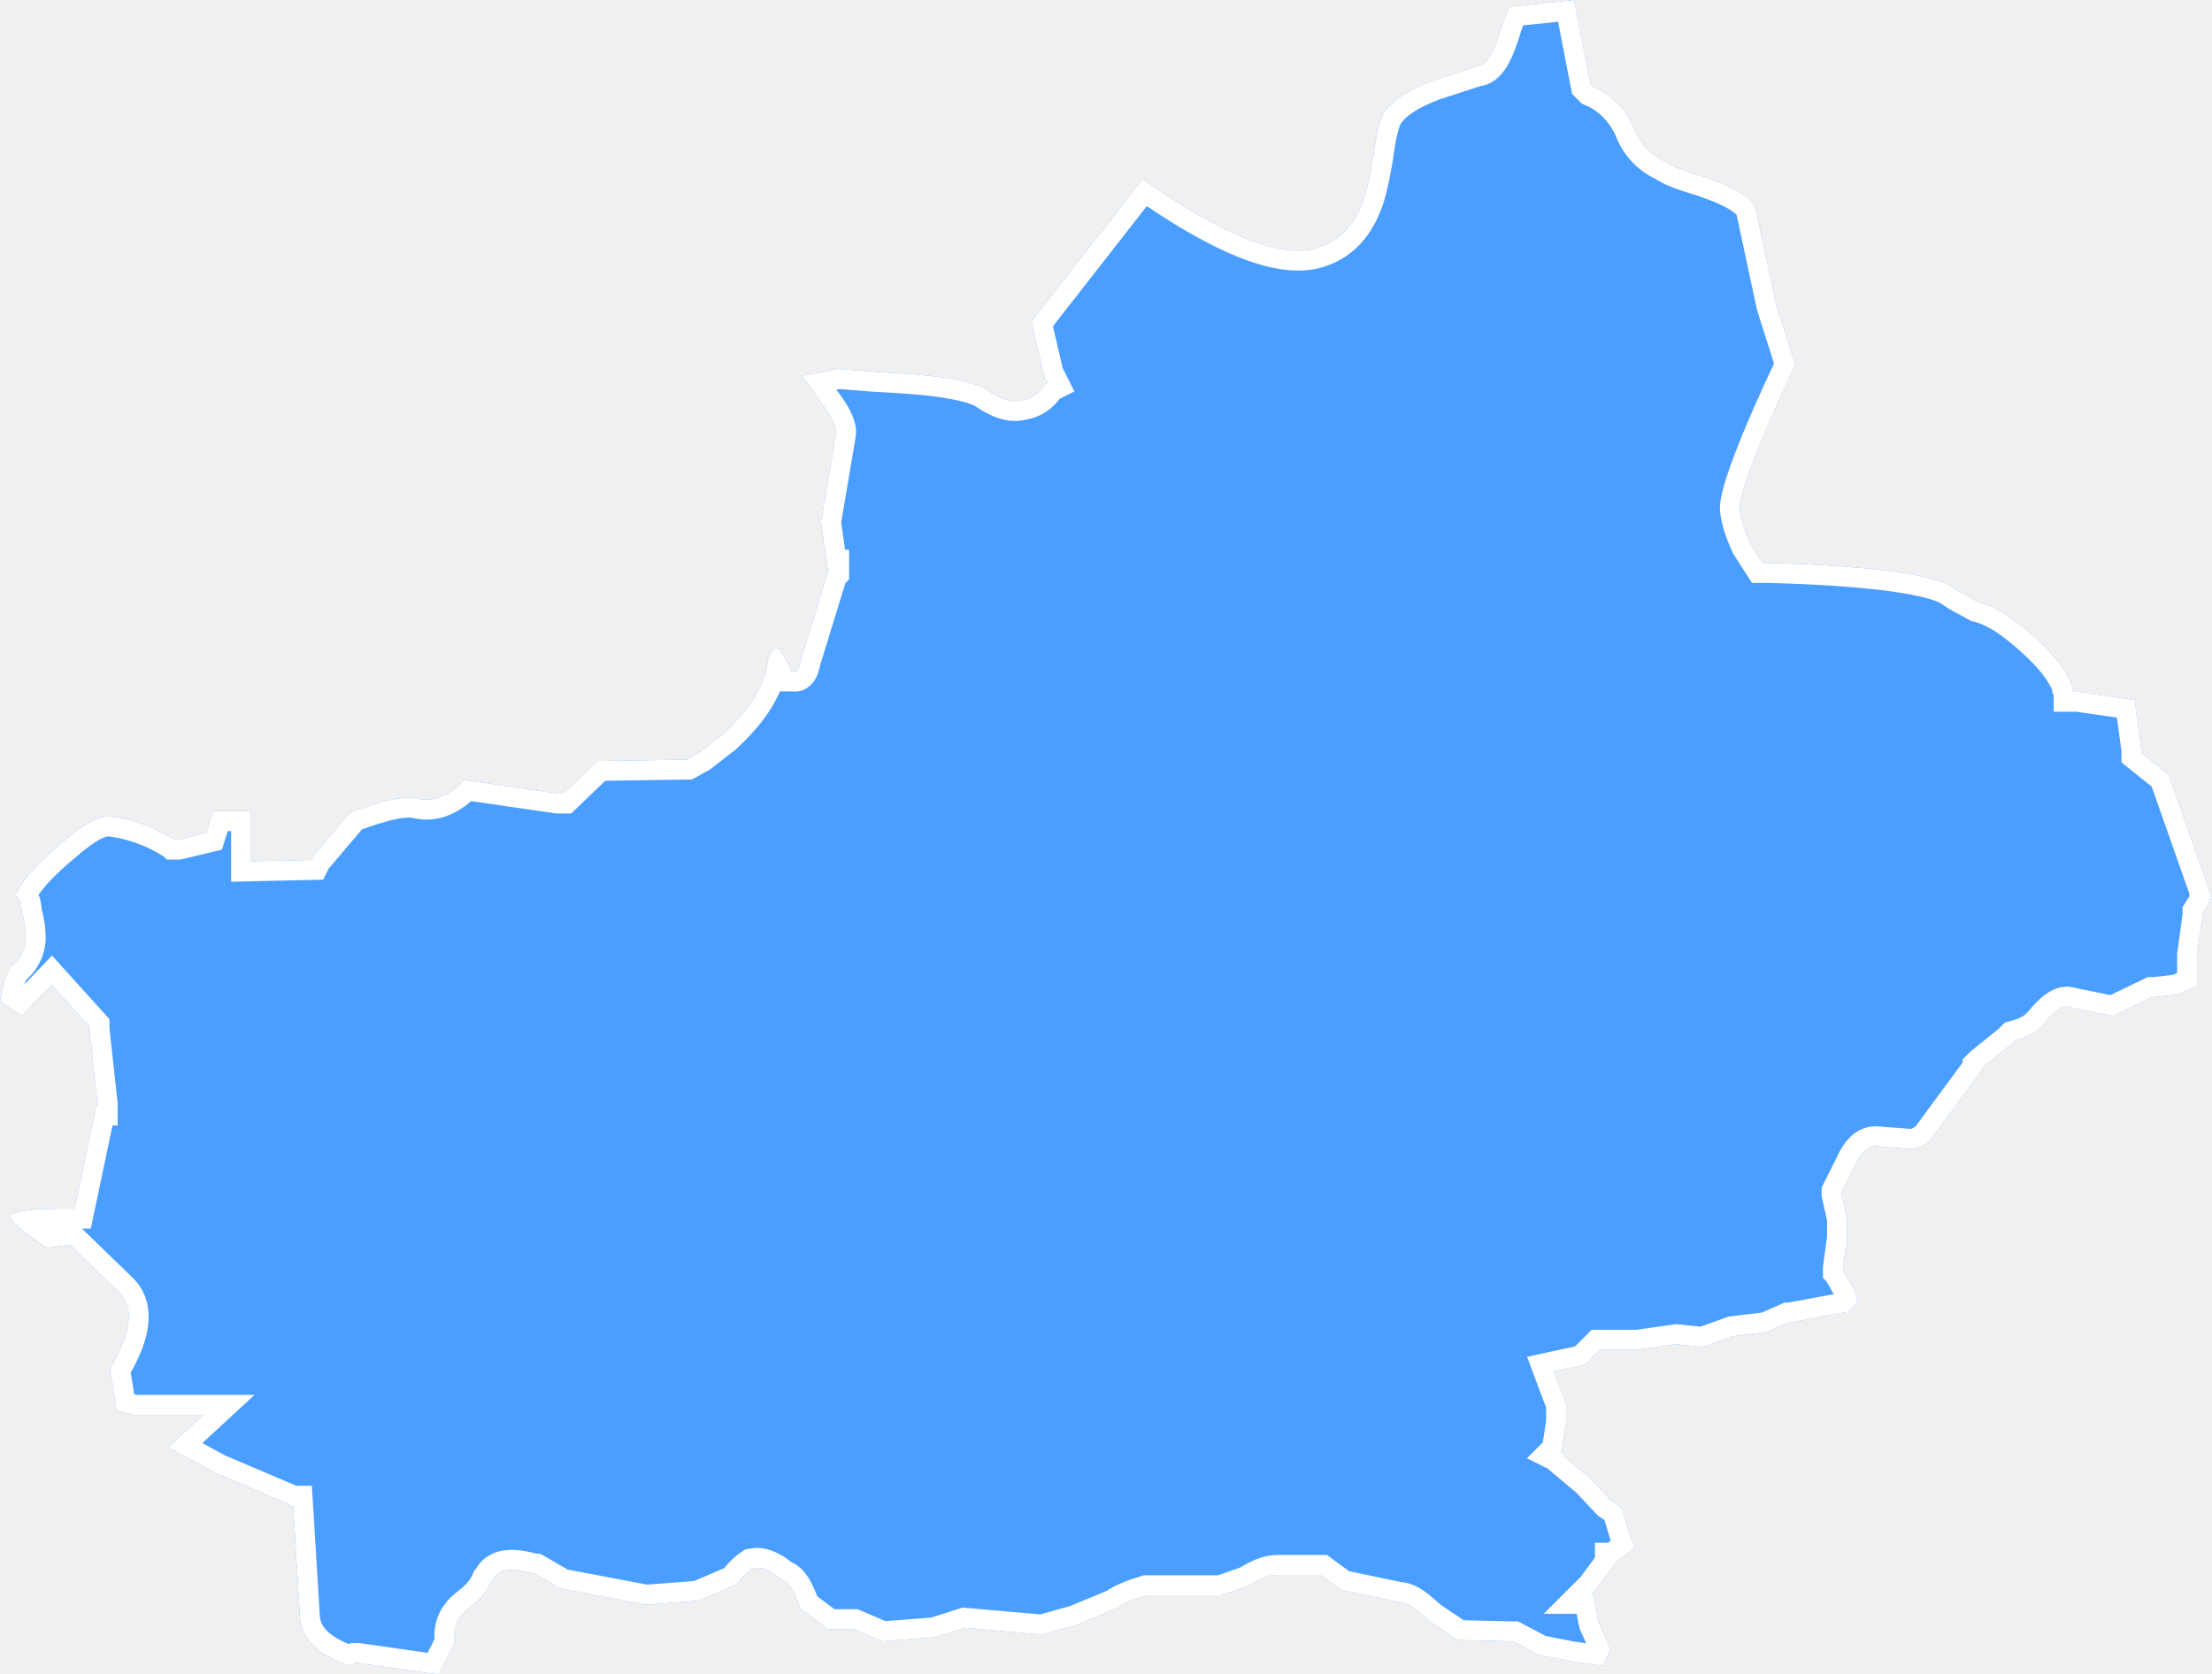
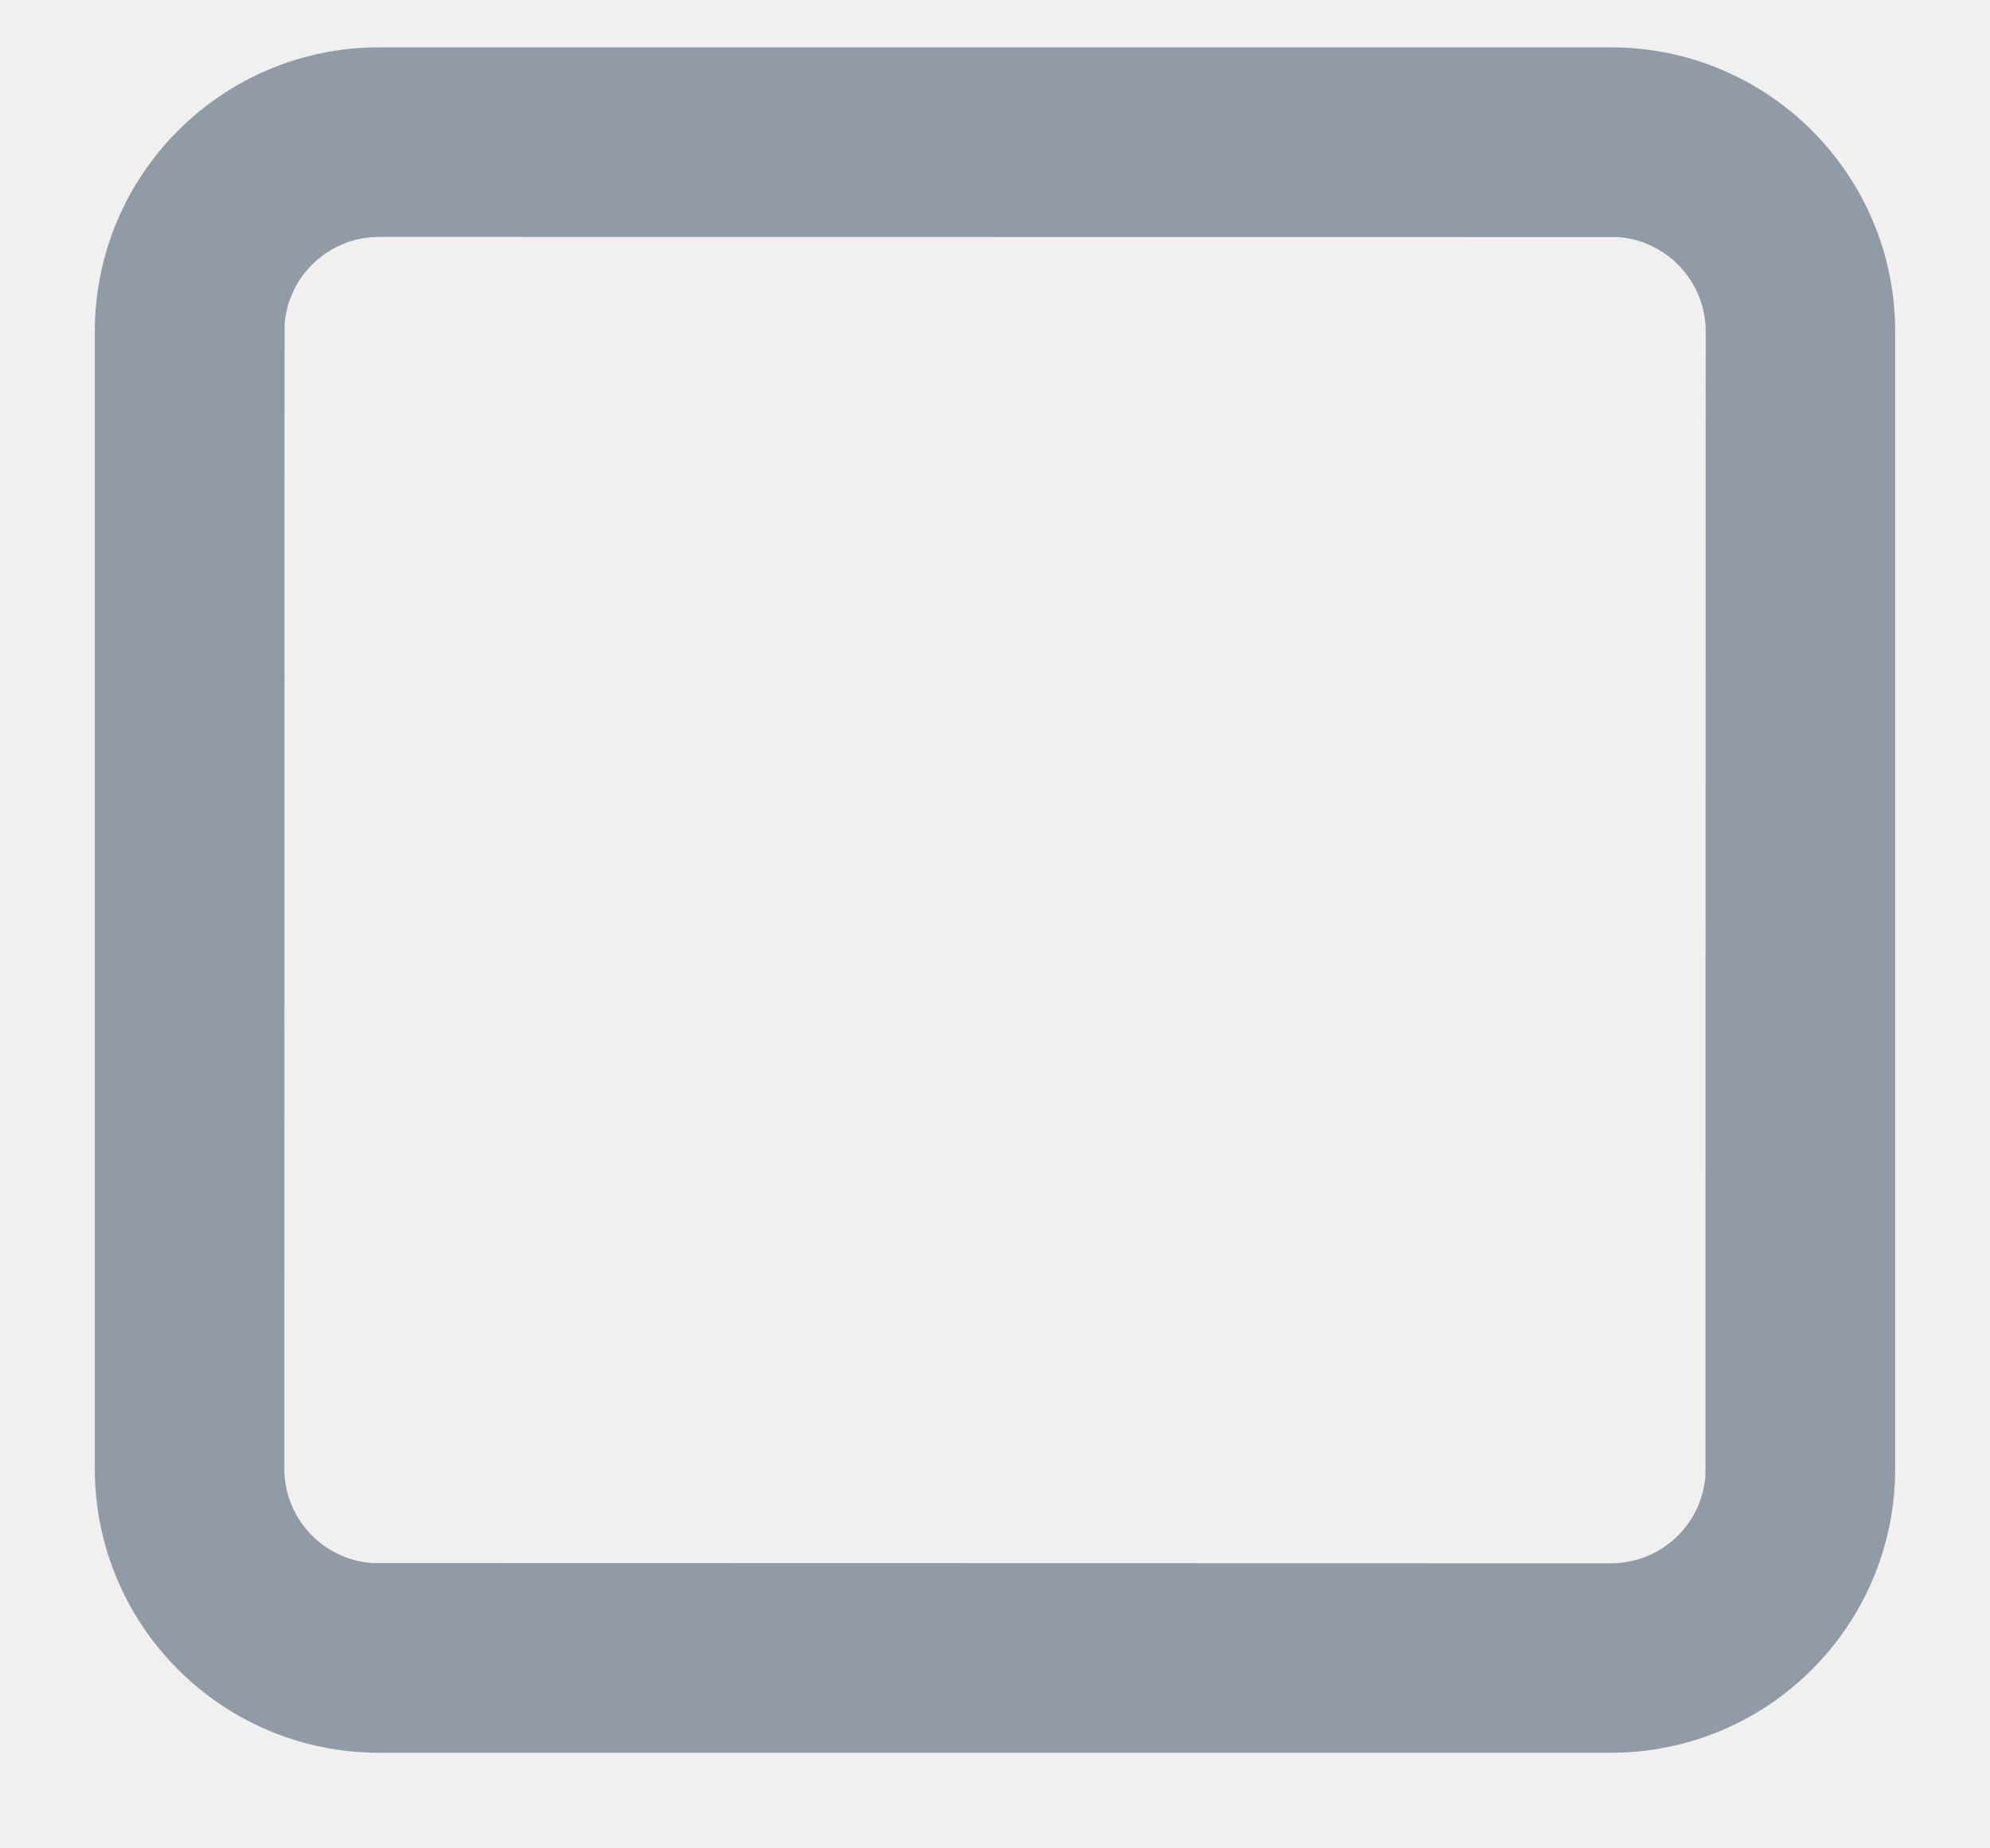
- <svg xmlns="http://www.w3.org/2000/svg" version="1.1" width="111px" height="84px">
-   <defs>
-     <mask fill="white" id="clip635">
-       <path d="M 110.864 45.267  L 110.864 45.199  L 110.932 45.131  L 111 45.131  L 111 45.063  L 108.821 38.869  L 107.459 37.78  L 107.459 37.643  L 107.118 35.125  L 104.258 34.716  L 104.19 34.716  L 104.054 34.716  L 104.054 34.648  L 103.986 34.512  C 103.986 34.512  103.986 34.444  103.986 34.444  C 103.645 33.491  102.76 32.47  101.398 31.381  C 100.649 30.768  99.9 30.36  99.287 30.224  C 98.81 29.951  98.334 29.747  97.993 29.475  C 97.108 28.862  94.044 28.386  88.664 28.25  C 88.664 28.25  88.46 28.25  88.46 28.25  C 88.46 28.25  87.847 27.297  87.847 27.297  C 87.574 26.684  87.37 26.139  87.302 25.527  C 87.302 24.778  88.187 22.327  90.094 18.311  C 90.094 18.311  89.14 15.316  89.14 15.316  C 89.14 15.316  88.119 10.551  88.119 10.551  C 87.983 9.87  86.825 9.258  84.782 8.645  C 84.374 8.509  83.965 8.373  83.556 8.1  C 82.807 7.76  82.263 7.147  81.99 6.399  C 81.582 5.514  80.901 4.765  79.947 4.357  C 79.947 4.357  79.879 4.288  79.879 4.288  L 79.811 4.22  L 78.994 0  L 75.725 0.34  C 75.725 0.34  75.385 1.225  75.385 1.225  C 74.976 2.655  74.567 3.335  74.091 3.335  C 74.091 3.335  71.98 4.016  71.98 4.016  C 70.686 4.493  69.869 5.037  69.46 5.65  C 69.256 5.922  69.052 6.739  68.915 7.828  C 68.711 9.053  68.507 9.938  68.234 10.483  C 67.826 11.368  67.213 12.049  66.26 12.389  C 64.489 13.07  61.493 11.912  57.339 8.985  C 57.339 8.985  51.755 16.133  51.755 16.133  L 52.436 19.06  L 52.504 19.06  L 52.572 19.196  L 52.436 19.264  C 52.436 19.264  52.436 19.332  52.436 19.332  C 52.163 19.741  51.755 20.013  51.279 20.081  C 50.733 20.217  50.188 20.013  49.576 19.605  C 49.031 19.196  47.464 18.856  44.945 18.72  C 44.945 18.72  43.788 18.652  43.788 18.652  L 42.085 18.515  L 40.246 18.856  C 40.246 18.856  41.064 20.013  41.064 20.013  C 41.745 20.898  42.017 21.442  41.948 21.783  C 41.948 21.783  41.199 26.207  41.199 26.207  L 41.54 28.59  L 41.608 28.59  L 41.608 28.658  L 41.54 28.726  C 41.54 28.726  40.178 33.151  40.178 33.151  C 40.11 33.559  39.974 33.763  39.837 33.695  C 39.837 33.695  39.702 33.695  39.702 33.695  L 39.702 33.627  C 39.702 33.627  39.497 33.219  39.497 33.219  C 39.225 32.674  39.088 32.47  38.884 32.538  C 38.748 32.606  38.544 32.878  38.475 33.491  C 38.203 34.716  37.454 35.737  36.297 36.827  C 36.297 36.827  35.071 37.78  35.071 37.78  L 34.458 38.12  L 34.39 38.12  L 29.963 38.188  L 28.261 39.822  L 28.193 39.822  L 28.056 39.822  L 27.988 39.822  C 27.988 39.822  23.29 39.141  23.29 39.141  C 22.54 39.958  21.791 40.23  21.042 40.094  C 20.361 39.89  19.204 40.162  17.57 40.775  C 17.57 40.775  15.663 43.021  15.663 43.021  L 15.594 43.157  L 12.598 43.225  L 12.598 40.707  L 10.691 40.707  L 10.351 41.796  L 8.921 42.136  L 8.785 42.136  L 8.717 42.068  C 8.717 42.068  8.648 42.068  8.648 42.068  C 7.763 41.524  6.674 41.115  5.584 40.979  C 4.972 40.911  4.222 41.319  3.133 42.272  C 1.975 43.225  1.158 44.11  0.749 44.927  C 0.953 45.063  1.09 45.335  1.09 45.744  C 1.226 46.22  1.294 46.629  1.294 47.173  C 1.226 47.718  1.021 48.058  0.749 48.331  C 0.409 48.535  0.205 49.147  0 50.237  C 0 50.237  1.09 50.985  1.09 50.985  L 2.588 49.42  L 4.494 51.53  L 4.494 51.666  L 4.903 55.41  L 4.903 55.478  L 4.835 55.478  L 3.745 60.652  C 3.745 60.652  3.473 60.652  3.473 60.652  C 1.907 60.652  0.886 60.72  0.477 60.992  C 0.545 61.332  1.226 61.877  2.383 62.626  C 2.383 62.626  3.337 62.489  3.337 62.489  L 3.541 62.489  L 3.61 62.558  C 3.61 62.558  5.856 64.736  5.856 64.736  C 6.742 65.485  6.674 66.778  5.516 68.684  C 5.516 68.684  5.856 70.794  5.856 70.794  L 6.742 70.998  L 10.215 70.998  L 8.444 72.632  L 9.466 73.177  L 10.828 73.925  L 14.506 75.491  L 14.573 75.559  L 14.709 75.559  C 14.709 75.559  15.05 81.141  15.05 81.141  C 15.118 82.23  15.935 83.047  17.57 83.592  C 17.57 83.592  17.842 83.455  17.842 83.455  L 17.91 83.455  L 17.978 83.455  L 21.791 84  L 22.064 84  L 22.064 83.932  C 22.064 83.932  22.132 83.796  22.132 83.796  C 22.54 83.047  22.813 82.502  22.813 82.366  C 22.813 82.366  22.813 82.23  22.813 82.23  C 22.745 81.618  23.018 81.073  23.562 80.665  C 24.107 80.256  24.447 79.848  24.652 79.371  C 24.652 79.371  24.72 79.303  24.72 79.303  C 24.924 78.759  25.605 78.622  26.763 78.963  C 26.763 78.963  26.831 78.963  26.831 78.963  L 28.125 79.712  L 32.415 80.528  L 35.071 80.324  C 35.071 80.324  36.978 79.507  36.978 79.507  C 37.318 79.031  37.59 78.827  37.794 78.69  C 38.135 78.622  38.612 78.759  39.156 79.235  C 39.156 79.235  39.429 79.371  39.429 79.371  C 39.702 79.575  39.906 79.984  40.178 80.733  C 40.178 80.733  41.54 81.754  41.54 81.754  L 42.561 81.754  L 42.629 81.754  L 42.766 81.754  L 42.834 81.754  L 44.264 82.366  L 46.92 82.162  L 48.418 81.686  L 52.3 82.026  L 54.003 81.549  C 54.003 81.549  55.977 80.733  55.977 80.733  C 56.385 80.46  56.862 80.256  57.543 80.052  C 57.543 80.052  61.288 80.052  61.288 80.052  C 61.288 80.052  62.65 79.575  62.65 79.575  C 63.195 79.235  63.672 79.031  64.08 79.031  C 64.08 79.031  66.26 79.031  66.26 79.031  L 67.281 79.78  C 67.281 79.78  70.209 80.392  70.209 80.392  C 70.618 80.392  71.026 80.733  71.707 81.345  C 71.707 81.345  72.933 82.162  72.933 82.162  L 73.069 82.298  L 75.861 82.366  L 75.929 82.366  L 77.223 83.047  L 78.926 83.387  L 78.994 83.387  L 80.424 83.592  L 80.833 82.775  L 80.22 81.413  L 79.947 80.052  L 79.947 79.984  L 79.879 79.984  L 80.083 79.78  L 81.037 78.486  L 81.037 78.418  L 81.105 78.418  L 81.105 78.35  L 82.058 77.669  L 81.854 77.261  C 81.854 77.261  81.445 75.9  81.445 75.9  C 81.445 75.695  81.241 75.559  80.833 75.287  C 80.833 75.287  79.811 74.198  79.811 74.198  L 78.517 73.109  L 78.449 72.972  L 78.313 72.904  L 78.381 72.836  L 78.381 72.7  L 78.585 71.407  L 78.585 70.454  L 77.972 68.82  L 79.539 68.48  L 80.288 67.731  L 82.194 67.731  L 84.101 67.459  L 84.169 67.459  L 85.463 67.595  L 86.961 67.05  L 88.664 66.846  L 89.753 66.37  L 89.821 66.37  L 92.75 65.825  L 93.226 65.348  L 93.09 64.804  L 92.545 63.851  L 92.545 63.783  L 92.477 63.715  L 92.477 63.647  L 92.613 62.626  L 92.682 62.558  L 92.682 61.128  L 92.409 59.903  L 92.409 59.835  C 92.409 59.835  93.09 58.473  93.09 58.473  C 93.363 57.861  93.703 57.52  94.112 57.52  C 94.112 57.52  95.882 57.656  95.882 57.656  C 96.155 57.656  96.495 57.52  96.836 57.248  C 96.836 57.248  99.491 53.64  99.491 53.64  L 99.491 53.572  L 99.56 53.504  L 100.99 52.347  C 100.99 52.347  101.126 52.211  101.126 52.211  C 101.671 52.075  102.011 51.87  102.215 51.734  C 102.215 51.734  102.556 51.394  102.556 51.394  C 103.033 50.781  103.441 50.509  103.713 50.509  C 103.713 50.509  106.029 50.985  106.029 50.985  L 108.004 50.032  L 108.072 50.032  L 108.14 50.032  L 109.298 49.896  L 110.251 49.488  L 110.251 47.922  L 110.523 45.948  L 110.523 45.88  L 110.523 45.812  L 110.864 45.267  Z " fill-rule="evenodd" />
-     </mask>
-   </defs>
-   <g transform="matrix(1 0 0 1 -1826 -1798 )">
-     <path d="M 110.864 45.267  L 110.864 45.199  L 110.932 45.131  L 111 45.131  L 111 45.063  L 108.821 38.869  L 107.459 37.78  L 107.459 37.643  L 107.118 35.125  L 104.258 34.716  L 104.19 34.716  L 104.054 34.716  L 104.054 34.648  L 103.986 34.512  C 103.986 34.512  103.986 34.444  103.986 34.444  C 103.645 33.491  102.76 32.47  101.398 31.381  C 100.649 30.768  99.9 30.36  99.287 30.224  C 98.81 29.951  98.334 29.747  97.993 29.475  C 97.108 28.862  94.044 28.386  88.664 28.25  C 88.664 28.25  88.46 28.25  88.46 28.25  C 88.46 28.25  87.847 27.297  87.847 27.297  C 87.574 26.684  87.37 26.139  87.302 25.527  C 87.302 24.778  88.187 22.327  90.094 18.311  C 90.094 18.311  89.14 15.316  89.14 15.316  C 89.14 15.316  88.119 10.551  88.119 10.551  C 87.983 9.87  86.825 9.258  84.782 8.645  C 84.374 8.509  83.965 8.373  83.556 8.1  C 82.807 7.76  82.263 7.147  81.99 6.399  C 81.582 5.514  80.901 4.765  79.947 4.357  C 79.947 4.357  79.879 4.288  79.879 4.288  L 79.811 4.22  L 78.994 0  L 75.725 0.34  C 75.725 0.34  75.385 1.225  75.385 1.225  C 74.976 2.655  74.567 3.335  74.091 3.335  C 74.091 3.335  71.98 4.016  71.98 4.016  C 70.686 4.493  69.869 5.037  69.46 5.65  C 69.256 5.922  69.052 6.739  68.915 7.828  C 68.711 9.053  68.507 9.938  68.234 10.483  C 67.826 11.368  67.213 12.049  66.26 12.389  C 64.489 13.07  61.493 11.912  57.339 8.985  C 57.339 8.985  51.755 16.133  51.755 16.133  L 52.436 19.06  L 52.504 19.06  L 52.572 19.196  L 52.436 19.264  C 52.436 19.264  52.436 19.332  52.436 19.332  C 52.163 19.741  51.755 20.013  51.279 20.081  C 50.733 20.217  50.188 20.013  49.576 19.605  C 49.031 19.196  47.464 18.856  44.945 18.72  C 44.945 18.72  43.788 18.652  43.788 18.652  L 42.085 18.515  L 40.246 18.856  C 40.246 18.856  41.064 20.013  41.064 20.013  C 41.745 20.898  42.017 21.442  41.948 21.783  C 41.948 21.783  41.199 26.207  41.199 26.207  L 41.54 28.59  L 41.608 28.59  L 41.608 28.658  L 41.54 28.726  C 41.54 28.726  40.178 33.151  40.178 33.151  C 40.11 33.559  39.974 33.763  39.837 33.695  C 39.837 33.695  39.702 33.695  39.702 33.695  L 39.702 33.627  C 39.702 33.627  39.497 33.219  39.497 33.219  C 39.225 32.674  39.088 32.47  38.884 32.538  C 38.748 32.606  38.544 32.878  38.475 33.491  C 38.203 34.716  37.454 35.737  36.297 36.827  C 36.297 36.827  35.071 37.78  35.071 37.78  L 34.458 38.12  L 34.39 38.12  L 29.963 38.188  L 28.261 39.822  L 28.193 39.822  L 28.056 39.822  L 27.988 39.822  C 27.988 39.822  23.29 39.141  23.29 39.141  C 22.54 39.958  21.791 40.23  21.042 40.094  C 20.361 39.89  19.204 40.162  17.57 40.775  C 17.57 40.775  15.663 43.021  15.663 43.021  L 15.594 43.157  L 12.598 43.225  L 12.598 40.707  L 10.691 40.707  L 10.351 41.796  L 8.921 42.136  L 8.785 42.136  L 8.717 42.068  C 8.717 42.068  8.648 42.068  8.648 42.068  C 7.763 41.524  6.674 41.115  5.584 40.979  C 4.972 40.911  4.222 41.319  3.133 42.272  C 1.975 43.225  1.158 44.11  0.749 44.927  C 0.953 45.063  1.09 45.335  1.09 45.744  C 1.226 46.22  1.294 46.629  1.294 47.173  C 1.226 47.718  1.021 48.058  0.749 48.331  C 0.409 48.535  0.205 49.147  0 50.237  C 0 50.237  1.09 50.985  1.09 50.985  L 2.588 49.42  L 4.494 51.53  L 4.494 51.666  L 4.903 55.41  L 4.903 55.478  L 4.835 55.478  L 3.745 60.652  C 3.745 60.652  3.473 60.652  3.473 60.652  C 1.907 60.652  0.886 60.72  0.477 60.992  C 0.545 61.332  1.226 61.877  2.383 62.626  C 2.383 62.626  3.337 62.489  3.337 62.489  L 3.541 62.489  L 3.61 62.558  C 3.61 62.558  5.856 64.736  5.856 64.736  C 6.742 65.485  6.674 66.778  5.516 68.684  C 5.516 68.684  5.856 70.794  5.856 70.794  L 6.742 70.998  L 10.215 70.998  L 8.444 72.632  L 9.466 73.177  L 10.828 73.925  L 14.506 75.491  L 14.573 75.559  L 14.709 75.559  C 14.709 75.559  15.05 81.141  15.05 81.141  C 15.118 82.23  15.935 83.047  17.57 83.592  C 17.57 83.592  17.842 83.455  17.842 83.455  L 17.91 83.455  L 17.978 83.455  L 21.791 84  L 22.064 84  L 22.064 83.932  C 22.064 83.932  22.132 83.796  22.132 83.796  C 22.54 83.047  22.813 82.502  22.813 82.366  C 22.813 82.366  22.813 82.23  22.813 82.23  C 22.745 81.618  23.018 81.073  23.562 80.665  C 24.107 80.256  24.447 79.848  24.652 79.371  C 24.652 79.371  24.72 79.303  24.72 79.303  C 24.924 78.759  25.605 78.622  26.763 78.963  C 26.763 78.963  26.831 78.963  26.831 78.963  L 28.125 79.712  L 32.415 80.528  L 35.071 80.324  C 35.071 80.324  36.978 79.507  36.978 79.507  C 37.318 79.031  37.59 78.827  37.794 78.69  C 38.135 78.622  38.612 78.759  39.156 79.235  C 39.156 79.235  39.429 79.371  39.429 79.371  C 39.702 79.575  39.906 79.984  40.178 80.733  C 40.178 80.733  41.54 81.754  41.54 81.754  L 42.561 81.754  L 42.629 81.754  L 42.766 81.754  L 42.834 81.754  L 44.264 82.366  L 46.92 82.162  L 48.418 81.686  L 52.3 82.026  L 54.003 81.549  C 54.003 81.549  55.977 80.733  55.977 80.733  C 56.385 80.46  56.862 80.256  57.543 80.052  C 57.543 80.052  61.288 80.052  61.288 80.052  C 61.288 80.052  62.65 79.575  62.65 79.575  C 63.195 79.235  63.672 79.031  64.08 79.031  C 64.08 79.031  66.26 79.031  66.26 79.031  L 67.281 79.78  C 67.281 79.78  70.209 80.392  70.209 80.392  C 70.618 80.392  71.026 80.733  71.707 81.345  C 71.707 81.345  72.933 82.162  72.933 82.162  L 73.069 82.298  L 75.861 82.366  L 75.929 82.366  L 77.223 83.047  L 78.926 83.387  L 78.994 83.387  L 80.424 83.592  L 80.833 82.775  L 80.22 81.413  L 79.947 80.052  L 79.947 79.984  L 79.879 79.984  L 80.083 79.78  L 81.037 78.486  L 81.037 78.418  L 81.105 78.418  L 81.105 78.35  L 82.058 77.669  L 81.854 77.261  C 81.854 77.261  81.445 75.9  81.445 75.9  C 81.445 75.695  81.241 75.559  80.833 75.287  C 80.833 75.287  79.811 74.198  79.811 74.198  L 78.517 73.109  L 78.449 72.972  L 78.313 72.904  L 78.381 72.836  L 78.381 72.7  L 78.585 71.407  L 78.585 70.454  L 77.972 68.82  L 79.539 68.48  L 80.288 67.731  L 82.194 67.731  L 84.101 67.459  L 84.169 67.459  L 85.463 67.595  L 86.961 67.05  L 88.664 66.846  L 89.753 66.37  L 89.821 66.37  L 92.75 65.825  L 93.226 65.348  L 93.09 64.804  L 92.545 63.851  L 92.545 63.783  L 92.477 63.715  L 92.477 63.647  L 92.613 62.626  L 92.682 62.558  L 92.682 61.128  L 92.409 59.903  L 92.409 59.835  C 92.409 59.835  93.09 58.473  93.09 58.473  C 93.363 57.861  93.703 57.52  94.112 57.52  C 94.112 57.52  95.882 57.656  95.882 57.656  C 96.155 57.656  96.495 57.52  96.836 57.248  C 96.836 57.248  99.491 53.64  99.491 53.64  L 99.491 53.572  L 99.56 53.504  L 100.99 52.347  C 100.99 52.347  101.126 52.211  101.126 52.211  C 101.671 52.075  102.011 51.87  102.215 51.734  C 102.215 51.734  102.556 51.394  102.556 51.394  C 103.033 50.781  103.441 50.509  103.713 50.509  C 103.713 50.509  106.029 50.985  106.029 50.985  L 108.004 50.032  L 108.072 50.032  L 108.14 50.032  L 109.298 49.896  L 110.251 49.488  L 110.251 47.922  L 110.523 45.948  L 110.523 45.88  L 110.523 45.812  L 110.864 45.267  Z " fill-rule="nonzero" fill="#4a9eff" stroke="none" transform="matrix(1 0 0 1 1826 1798 )" />
-     <path d="M 110.864 45.267  L 110.864 45.199  L 110.932 45.131  L 111 45.131  L 111 45.063  L 108.821 38.869  L 107.459 37.78  L 107.459 37.643  L 107.118 35.125  L 104.258 34.716  L 104.19 34.716  L 104.054 34.716  L 104.054 34.648  L 103.986 34.512  C 103.986 34.512  103.986 34.444  103.986 34.444  C 103.645 33.491  102.76 32.47  101.398 31.381  C 100.649 30.768  99.9 30.36  99.287 30.224  C 98.81 29.951  98.334 29.747  97.993 29.475  C 97.108 28.862  94.044 28.386  88.664 28.25  C 88.664 28.25  88.46 28.25  88.46 28.25  C 88.46 28.25  87.847 27.297  87.847 27.297  C 87.574 26.684  87.37 26.139  87.302 25.527  C 87.302 24.778  88.187 22.327  90.094 18.311  C 90.094 18.311  89.14 15.316  89.14 15.316  C 89.14 15.316  88.119 10.551  88.119 10.551  C 87.983 9.87  86.825 9.258  84.782 8.645  C 84.374 8.509  83.965 8.373  83.556 8.1  C 82.807 7.76  82.263 7.147  81.99 6.399  C 81.582 5.514  80.901 4.765  79.947 4.357  C 79.947 4.357  79.879 4.288  79.879 4.288  L 79.811 4.22  L 78.994 0  L 75.725 0.34  C 75.725 0.34  75.385 1.225  75.385 1.225  C 74.976 2.655  74.567 3.335  74.091 3.335  C 74.091 3.335  71.98 4.016  71.98 4.016  C 70.686 4.493  69.869 5.037  69.46 5.65  C 69.256 5.922  69.052 6.739  68.915 7.828  C 68.711 9.053  68.507 9.938  68.234 10.483  C 67.826 11.368  67.213 12.049  66.26 12.389  C 64.489 13.07  61.493 11.912  57.339 8.985  C 57.339 8.985  51.755 16.133  51.755 16.133  L 52.436 19.06  L 52.504 19.06  L 52.572 19.196  L 52.436 19.264  C 52.436 19.264  52.436 19.332  52.436 19.332  C 52.163 19.741  51.755 20.013  51.279 20.081  C 50.733 20.217  50.188 20.013  49.576 19.605  C 49.031 19.196  47.464 18.856  44.945 18.72  C 44.945 18.72  43.788 18.652  43.788 18.652  L 42.085 18.515  L 40.246 18.856  C 40.246 18.856  41.064 20.013  41.064 20.013  C 41.745 20.898  42.017 21.442  41.948 21.783  C 41.948 21.783  41.199 26.207  41.199 26.207  L 41.54 28.59  L 41.608 28.59  L 41.608 28.658  L 41.54 28.726  C 41.54 28.726  40.178 33.151  40.178 33.151  C 40.11 33.559  39.974 33.763  39.837 33.695  C 39.837 33.695  39.702 33.695  39.702 33.695  L 39.702 33.627  C 39.702 33.627  39.497 33.219  39.497 33.219  C 39.225 32.674  39.088 32.47  38.884 32.538  C 38.748 32.606  38.544 32.878  38.475 33.491  C 38.203 34.716  37.454 35.737  36.297 36.827  C 36.297 36.827  35.071 37.78  35.071 37.78  L 34.458 38.12  L 34.39 38.12  L 29.963 38.188  L 28.261 39.822  L 28.193 39.822  L 28.056 39.822  L 27.988 39.822  C 27.988 39.822  23.29 39.141  23.29 39.141  C 22.54 39.958  21.791 40.23  21.042 40.094  C 20.361 39.89  19.204 40.162  17.57 40.775  C 17.57 40.775  15.663 43.021  15.663 43.021  L 15.594 43.157  L 12.598 43.225  L 12.598 40.707  L 10.691 40.707  L 10.351 41.796  L 8.921 42.136  L 8.785 42.136  L 8.717 42.068  C 8.717 42.068  8.648 42.068  8.648 42.068  C 7.763 41.524  6.674 41.115  5.584 40.979  C 4.972 40.911  4.222 41.319  3.133 42.272  C 1.975 43.225  1.158 44.11  0.749 44.927  C 0.953 45.063  1.09 45.335  1.09 45.744  C 1.226 46.22  1.294 46.629  1.294 47.173  C 1.226 47.718  1.021 48.058  0.749 48.331  C 0.409 48.535  0.205 49.147  0 50.237  C 0 50.237  1.09 50.985  1.09 50.985  L 2.588 49.42  L 4.494 51.53  L 4.494 51.666  L 4.903 55.41  L 4.903 55.478  L 4.835 55.478  L 3.745 60.652  C 3.745 60.652  3.473 60.652  3.473 60.652  C 1.907 60.652  0.886 60.72  0.477 60.992  C 0.545 61.332  1.226 61.877  2.383 62.626  C 2.383 62.626  3.337 62.489  3.337 62.489  L 3.541 62.489  L 3.61 62.558  C 3.61 62.558  5.856 64.736  5.856 64.736  C 6.742 65.485  6.674 66.778  5.516 68.684  C 5.516 68.684  5.856 70.794  5.856 70.794  L 6.742 70.998  L 10.215 70.998  L 8.444 72.632  L 9.466 73.177  L 10.828 73.925  L 14.506 75.491  L 14.573 75.559  L 14.709 75.559  C 14.709 75.559  15.05 81.141  15.05 81.141  C 15.118 82.23  15.935 83.047  17.57 83.592  C 17.57 83.592  17.842 83.455  17.842 83.455  L 17.91 83.455  L 17.978 83.455  L 21.791 84  L 22.064 84  L 22.064 83.932  C 22.064 83.932  22.132 83.796  22.132 83.796  C 22.54 83.047  22.813 82.502  22.813 82.366  C 22.813 82.366  22.813 82.23  22.813 82.23  C 22.745 81.618  23.018 81.073  23.562 80.665  C 24.107 80.256  24.447 79.848  24.652 79.371  C 24.652 79.371  24.72 79.303  24.72 79.303  C 24.924 78.759  25.605 78.622  26.763 78.963  C 26.763 78.963  26.831 78.963  26.831 78.963  L 28.125 79.712  L 32.415 80.528  L 35.071 80.324  C 35.071 80.324  36.978 79.507  36.978 79.507  C 37.318 79.031  37.59 78.827  37.794 78.69  C 38.135 78.622  38.612 78.759  39.156 79.235  C 39.156 79.235  39.429 79.371  39.429 79.371  C 39.702 79.575  39.906 79.984  40.178 80.733  C 40.178 80.733  41.54 81.754  41.54 81.754  L 42.561 81.754  L 42.629 81.754  L 42.766 81.754  L 42.834 81.754  L 44.264 82.366  L 46.92 82.162  L 48.418 81.686  L 52.3 82.026  L 54.003 81.549  C 54.003 81.549  55.977 80.733  55.977 80.733  C 56.385 80.46  56.862 80.256  57.543 80.052  C 57.543 80.052  61.288 80.052  61.288 80.052  C 61.288 80.052  62.65 79.575  62.65 79.575  C 63.195 79.235  63.672 79.031  64.08 79.031  C 64.08 79.031  66.26 79.031  66.26 79.031  L 67.281 79.78  C 67.281 79.78  70.209 80.392  70.209 80.392  C 70.618 80.392  71.026 80.733  71.707 81.345  C 71.707 81.345  72.933 82.162  72.933 82.162  L 73.069 82.298  L 75.861 82.366  L 75.929 82.366  L 77.223 83.047  L 78.926 83.387  L 78.994 83.387  L 80.424 83.592  L 80.833 82.775  L 80.22 81.413  L 79.947 80.052  L 79.947 79.984  L 79.879 79.984  L 80.083 79.78  L 81.037 78.486  L 81.037 78.418  L 81.105 78.418  L 81.105 78.35  L 82.058 77.669  L 81.854 77.261  C 81.854 77.261  81.445 75.9  81.445 75.9  C 81.445 75.695  81.241 75.559  80.833 75.287  C 80.833 75.287  79.811 74.198  79.811 74.198  L 78.517 73.109  L 78.449 72.972  L 78.313 72.904  L 78.381 72.836  L 78.381 72.7  L 78.585 71.407  L 78.585 70.454  L 77.972 68.82  L 79.539 68.48  L 80.288 67.731  L 82.194 67.731  L 84.101 67.459  L 84.169 67.459  L 85.463 67.595  L 86.961 67.05  L 88.664 66.846  L 89.753 66.37  L 89.821 66.37  L 92.75 65.825  L 93.226 65.348  L 93.09 64.804  L 92.545 63.851  L 92.545 63.783  L 92.477 63.715  L 92.477 63.647  L 92.613 62.626  L 92.682 62.558  L 92.682 61.128  L 92.409 59.903  L 92.409 59.835  C 92.409 59.835  93.09 58.473  93.09 58.473  C 93.363 57.861  93.703 57.52  94.112 57.52  C 94.112 57.52  95.882 57.656  95.882 57.656  C 96.155 57.656  96.495 57.52  96.836 57.248  C 96.836 57.248  99.491 53.64  99.491 53.64  L 99.491 53.572  L 99.56 53.504  L 100.99 52.347  C 100.99 52.347  101.126 52.211  101.126 52.211  C 101.671 52.075  102.011 51.87  102.215 51.734  C 102.215 51.734  102.556 51.394  102.556 51.394  C 103.033 50.781  103.441 50.509  103.713 50.509  C 103.713 50.509  106.029 50.985  106.029 50.985  L 108.004 50.032  L 108.072 50.032  L 108.14 50.032  L 109.298 49.896  L 110.251 49.488  L 110.251 47.922  L 110.523 45.948  L 110.523 45.88  L 110.523 45.812  L 110.864 45.267  Z " stroke-width="2" stroke="#ffffff" fill="none" transform="matrix(1 0 0 1 1826 1798 )" mask="url(#clip635)" />
+ <svg xmlns="http://www.w3.org/2000/svg" version="1.1" width="14px" height="13px">
+   <g transform="matrix(1 0 0 1 -707 -484 )">
+     <path d="M 0.667 2.333  C 0.667 1.229  1.562 0.333  2.667 0.333  C 2.667 0.333  11.333 0.333  11.333 0.333  C 12.438 0.333  13.333 1.229  13.333 2.333  C 13.333 2.333  13.333 10.333  13.333 10.333  C 13.333 11.438  12.438 12.333  11.333 12.333  C 11.333 12.333  2.667 12.333  2.667 12.333  C 1.562 12.333  0.667 11.438  0.667 10.333  C 0.667 10.333  0.667 2.333  0.667 2.333  Z M 12 2.333  C 12 1.982  11.728 1.694  11.383 1.668  C 11.383 1.668  2.667 1.667  2.667 1.667  C 2.315 1.667  2.027 1.939  2.002 2.284  C 2.002 2.284  2 10.333  2 10.333  C 2 10.685  2.272 10.973  2.617 10.998  C 2.617 10.998  11.333 11  11.333 11  C 11.685 11  11.973 10.728  11.998 10.383  C 11.998 10.383  12 2.333  12 2.333  Z " fill-rule="nonzero" fill="#929aa6" stroke="none" transform="matrix(1 0 0 1 707 484 )" />
  </g>
</svg>
